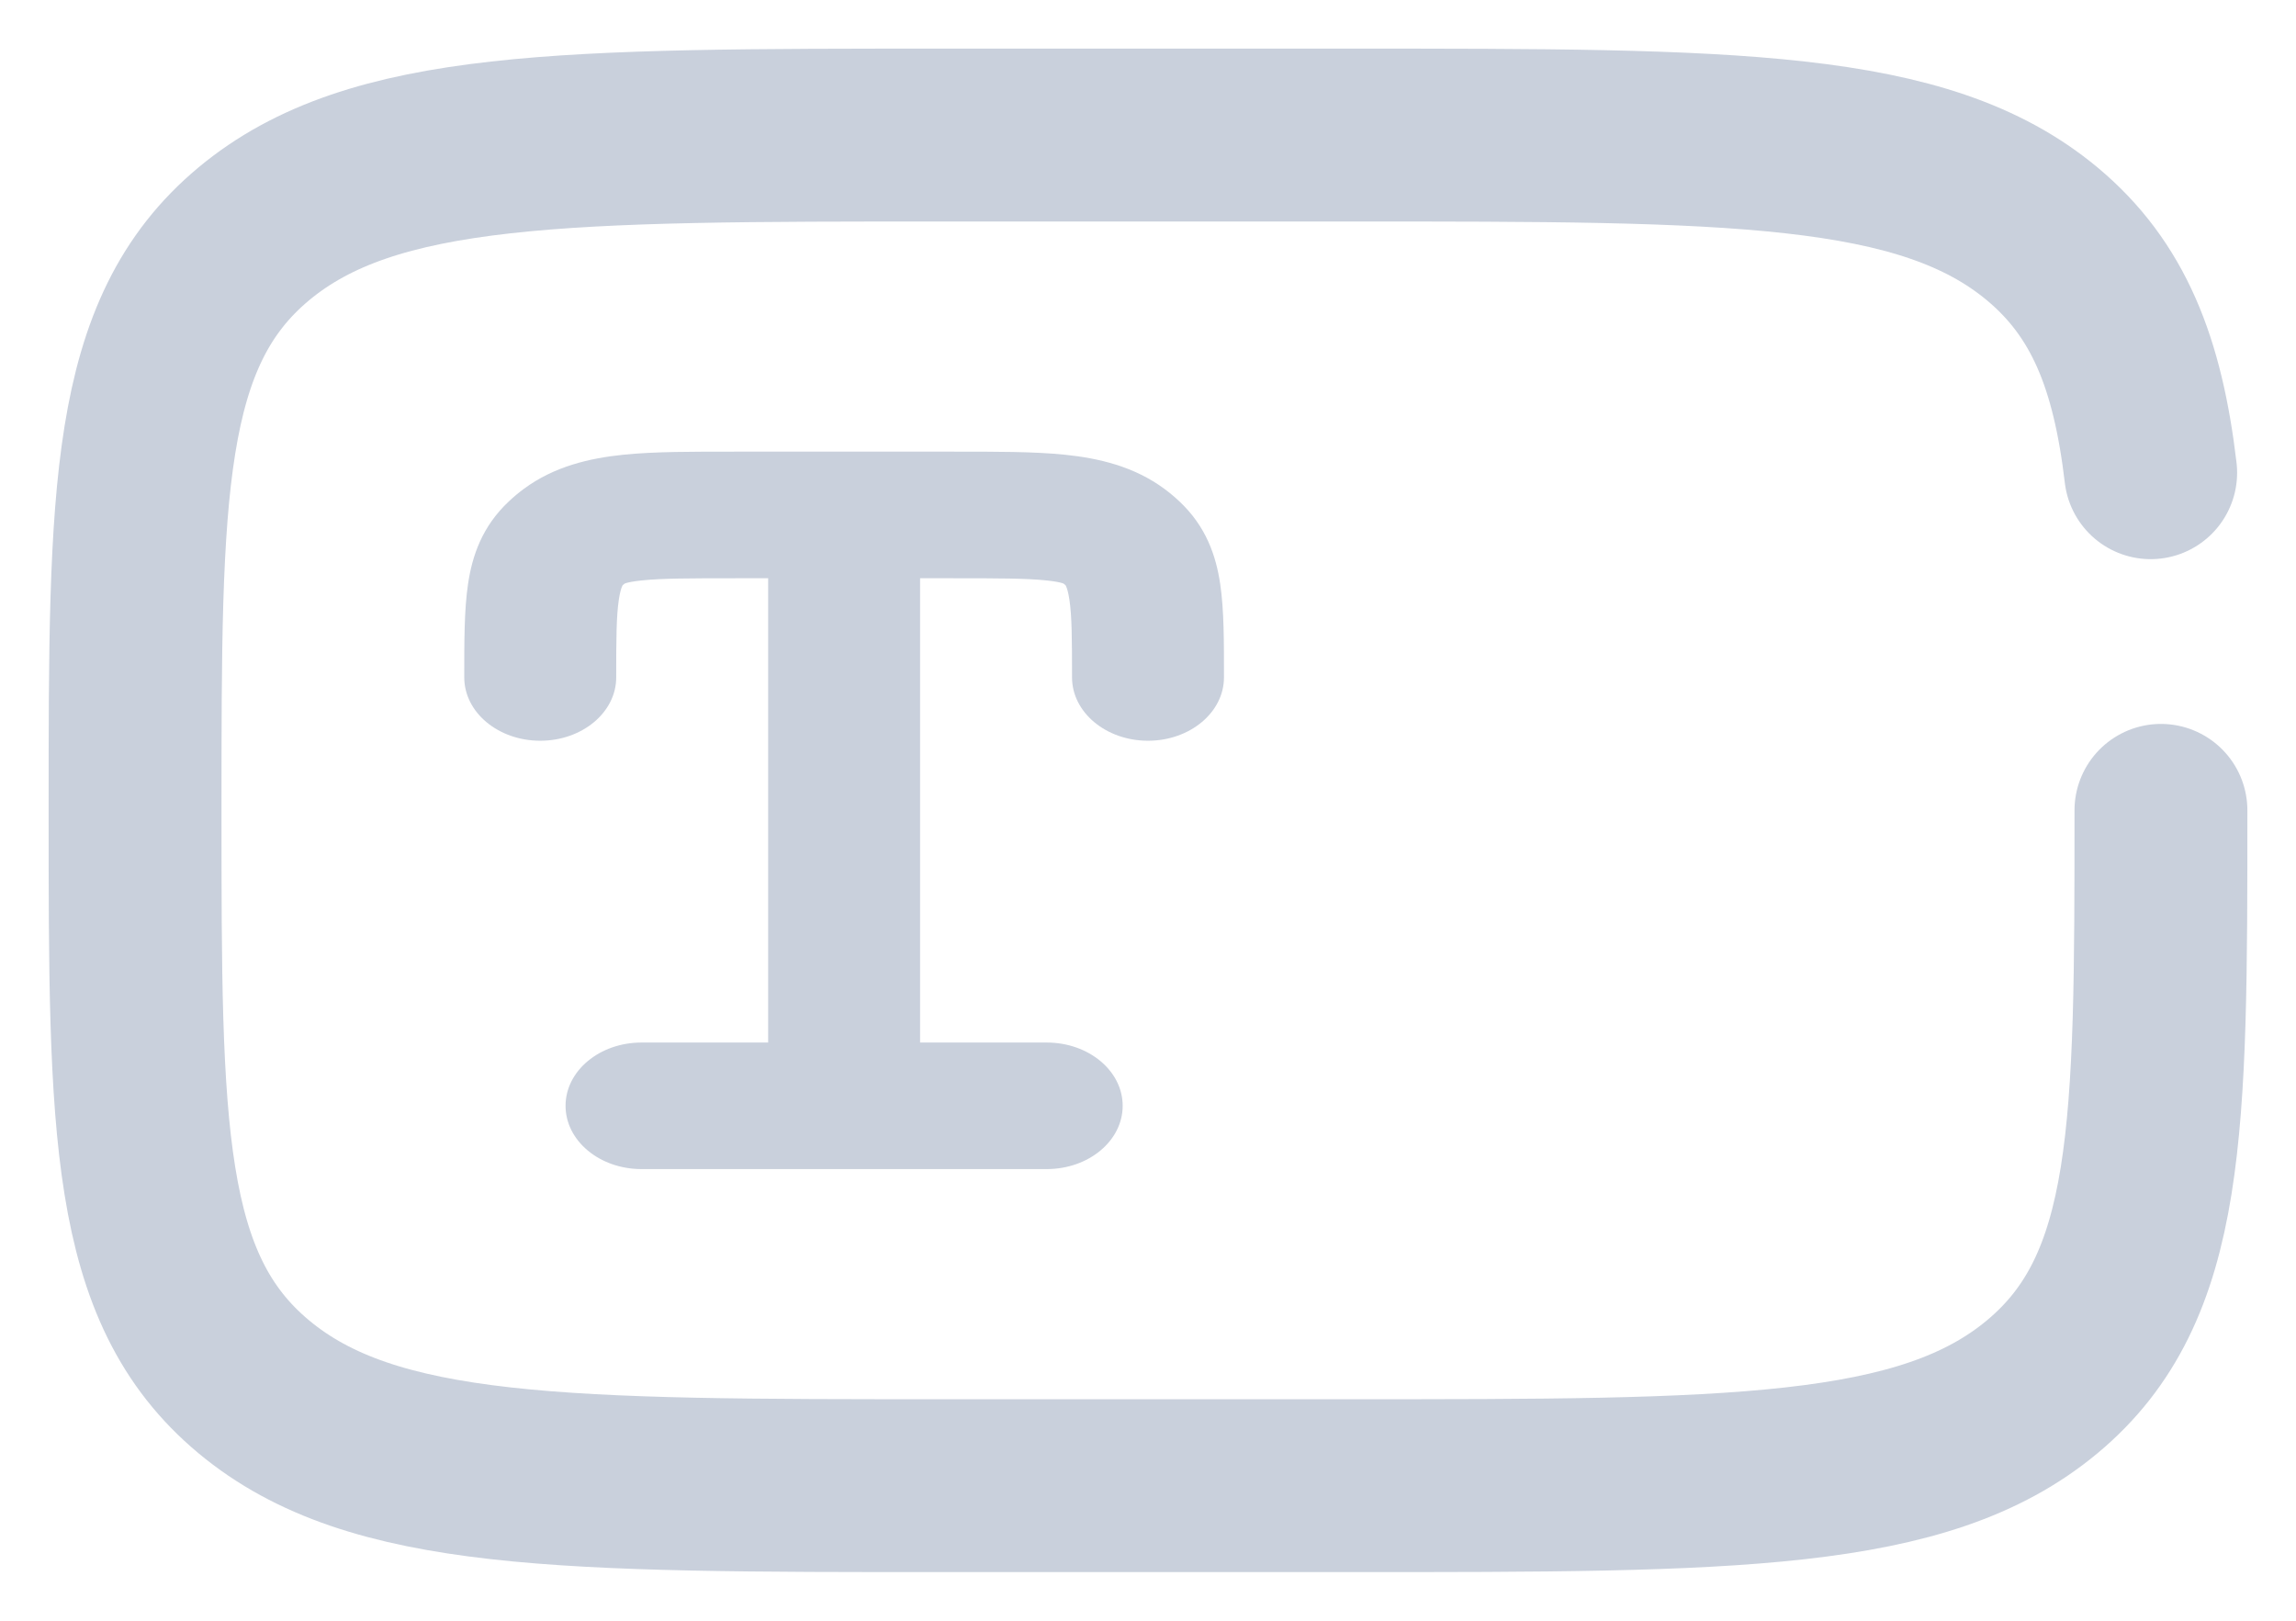
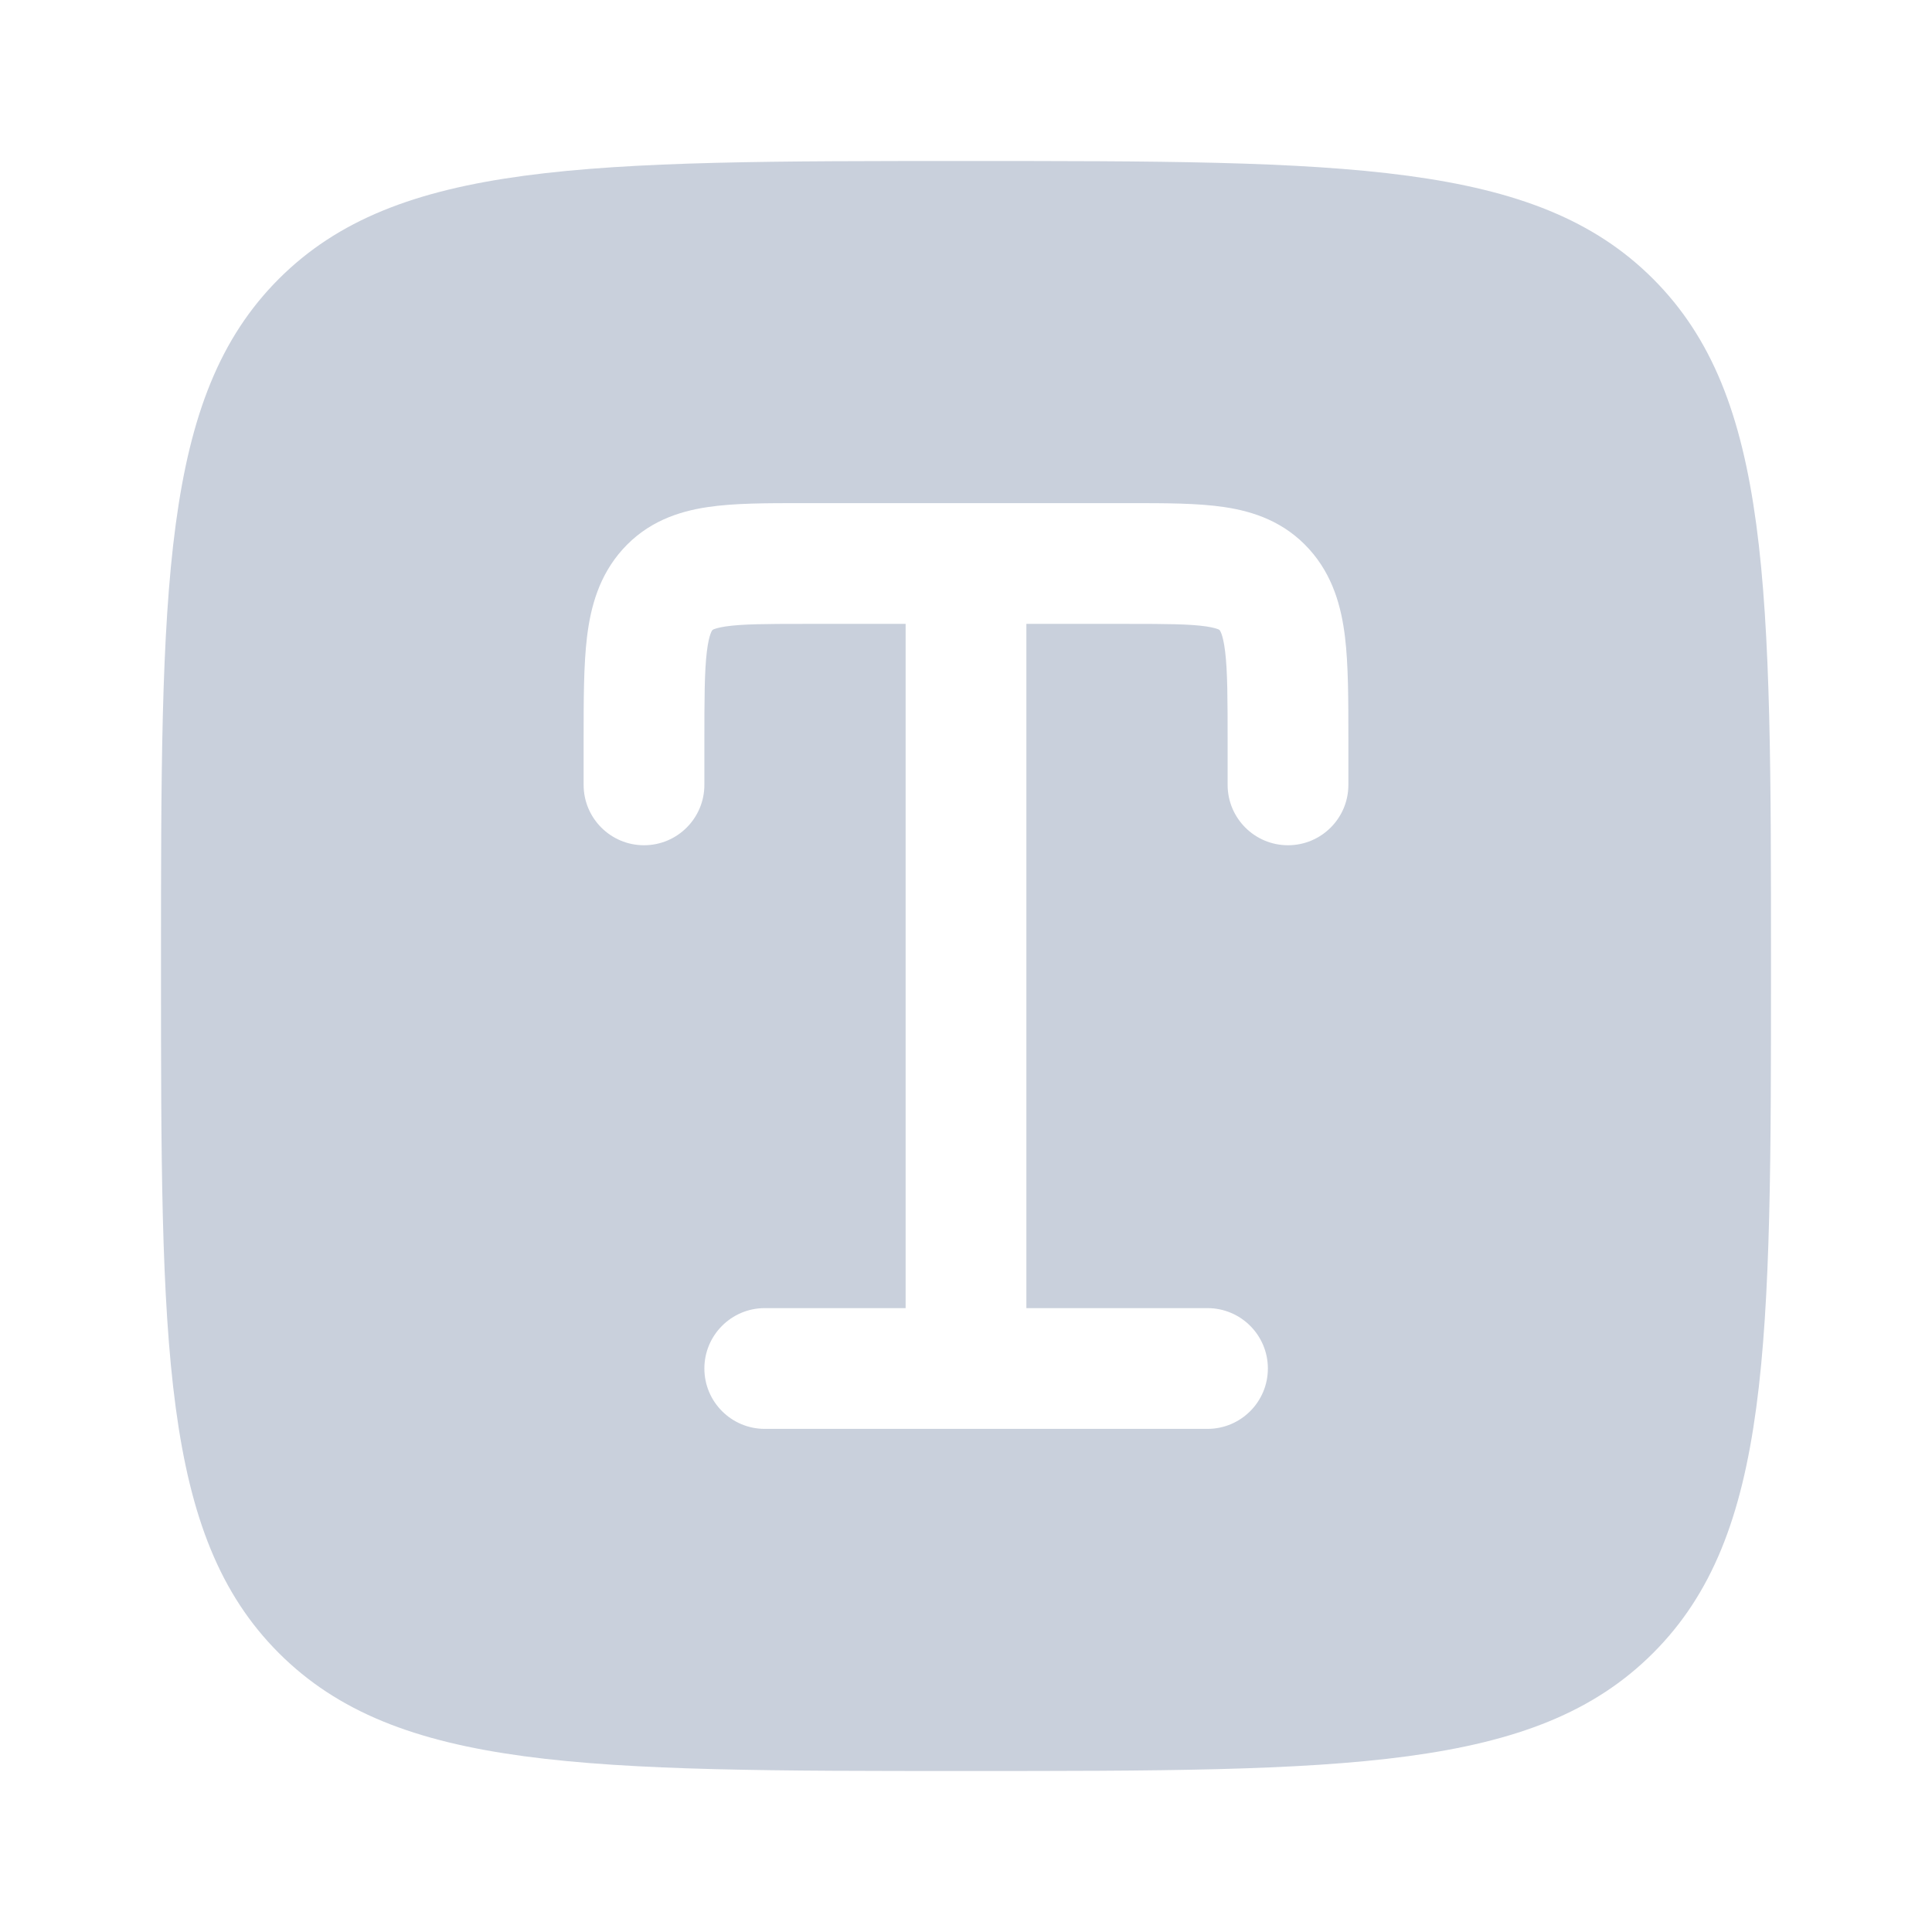
- <svg xmlns="http://www.w3.org/2000/svg" width="34" height="24" viewBox="0 0 34 24" fill="none">
-   <path d="M32 12C32 16.714 32 19.071 30.243 20.535C28.485 22 25.657 22 20 22H14C8.343 22 5.515 22 3.757 20.535C2 19.071 2 16.714 2 12C2 7.286 2 4.929 3.757 3.464C5.515 2 8.343 2 14 2H20C25.657 2 28.485 2 30.243 3.464C31.222 4.281 31.656 5.375 31.848 7" stroke="#C9D0DC" stroke-width="2.56" stroke-linecap="round" />
-   <path d="M11.375 16.375C11.375 16.893 11.879 17.312 12.5 17.312C13.121 17.312 13.625 16.893 13.625 16.375H11.375ZM15.875 10.031C15.875 10.549 16.379 10.969 17 10.969C17.621 10.969 18.125 10.549 18.125 10.031H15.875ZM6.875 10.031C6.875 10.549 7.379 10.969 8 10.969C8.621 10.969 9.125 10.549 9.125 10.031H6.875ZM9.5 15.438C8.879 15.438 8.375 15.857 8.375 16.375C8.375 16.893 8.879 17.312 9.5 17.312V15.438ZM15.5 17.312C16.121 17.312 16.625 16.893 16.625 16.375C16.625 15.857 16.121 15.438 15.5 15.438V17.312ZM10.887 8.563H12.5V6.688H10.887V8.563ZM12.5 8.563H14.113V6.688H12.5V8.563ZM13.625 16.375V7.625H11.375V16.375H13.625ZM14.113 8.563C14.794 8.563 15.201 8.564 15.495 8.595C15.761 8.622 15.775 8.66 15.749 8.641L17.244 7.24C16.792 6.905 16.266 6.785 15.773 6.734C15.308 6.686 14.736 6.688 14.113 6.688V8.563ZM18.125 10.031C18.125 9.512 18.127 9.035 18.069 8.647C18.008 8.236 17.864 7.798 17.462 7.422L15.78 8.667C15.758 8.646 15.803 8.658 15.836 8.879C15.873 9.124 15.875 9.463 15.875 10.031H18.125ZM15.749 8.641C15.76 8.65 15.771 8.658 15.78 8.667L17.462 7.422C17.394 7.358 17.321 7.297 17.244 7.24L15.749 8.641ZM10.887 6.688C10.264 6.688 9.692 6.686 9.227 6.734C8.734 6.785 8.208 6.905 7.756 7.24L9.251 8.641C9.225 8.66 9.239 8.622 9.505 8.595C9.799 8.564 10.206 8.563 10.887 8.563V6.688ZM9.125 10.031C9.125 9.463 9.127 9.124 9.164 8.879C9.197 8.658 9.242 8.646 9.22 8.667L7.538 7.422C7.136 7.798 6.992 8.236 6.931 8.647C6.873 9.035 6.875 9.512 6.875 10.031H9.125ZM7.756 7.24C7.679 7.297 7.606 7.358 7.538 7.422L9.22 8.667C9.229 8.658 9.24 8.65 9.251 8.641L7.756 7.24ZM9.5 17.312H15.5V15.438H9.5V17.312Z" fill="#C9D0DC" />
+ <svg xmlns="http://www.w3.org/2000/svg" width="20" height="20" viewBox="0 0 24 24" fill="none">
+   <g id="SVGRepo_bgCarrier" stroke-width="0" />
+   <g id="SVGRepo_tracerCarrier" stroke-linecap="round" stroke-linejoin="round" />
+   <g id="SVGRepo_iconCarrier">
+     <path fill-rule="evenodd" clip-rule="evenodd" d="M3.464 3.464C2 4.929 2 7.286 2 12C2 16.714 2 19.071 3.464 20.535C4.929 22 7.286 22 12 22C16.714 22 19.071 22 20.535 20.535C22 19.071 22 16.714 22 12C22 7.286 22 4.929 20.535 3.464C19.071 2 16.714 2 12 2C7.286 2 4.929 2 3.464 3.464ZM9.952 6.25C9.522 6.25 9.12 6.25 8.792 6.299C8.421 6.354 8.04 6.485 7.735 6.824C7.441 7.151 7.337 7.541 7.292 7.913C7.25 8.261 7.25 8.692 7.25 9.18L7.25 9.75C7.25 10.164 7.586 10.5 8 10.5C8.414 10.5 8.75 10.164 8.75 9.75V9.222C8.75 8.679 8.751 8.34 8.781 8.093C8.795 7.977 8.813 7.91 8.827 7.872C8.839 7.84 8.847 7.83 8.85 7.827L8.851 7.826C8.852 7.825 8.853 7.824 8.862 7.819C8.879 7.812 8.922 7.796 9.014 7.782C9.218 7.752 9.505 7.75 10 7.75H11.25V16.25H9.5C9.086 16.25 8.75 16.586 8.75 17C8.75 17.414 9.086 17.75 9.5 17.75H15C15.414 17.75 15.75 17.414 15.75 17C15.75 16.586 15.414 16.25 15 16.25H12.75V7.75H14C14.495 7.75 14.782 7.752 14.986 7.782C15.078 7.796 15.121 7.812 15.138 7.819C15.147 7.824 15.148 7.825 15.149 7.826L15.15 7.827C15.152 7.83 15.161 7.84 15.173 7.872C15.187 7.91 15.205 7.977 15.219 8.093C15.249 8.34 15.25 8.679 15.25 9.222V9.75C15.25 10.164 15.586 10.5 16 10.5C16.414 10.5 16.75 10.164 16.75 9.75L16.75 9.18C16.75 8.692 16.75 8.261 16.708 7.913C16.663 7.541 16.559 7.151 16.265 6.824C15.96 6.485 15.579 6.354 15.208 6.299C14.88 6.25 14.478 6.25 14.048 6.25H9.952Z" fill="#C9D0DC" />
+   </g>
</svg>
